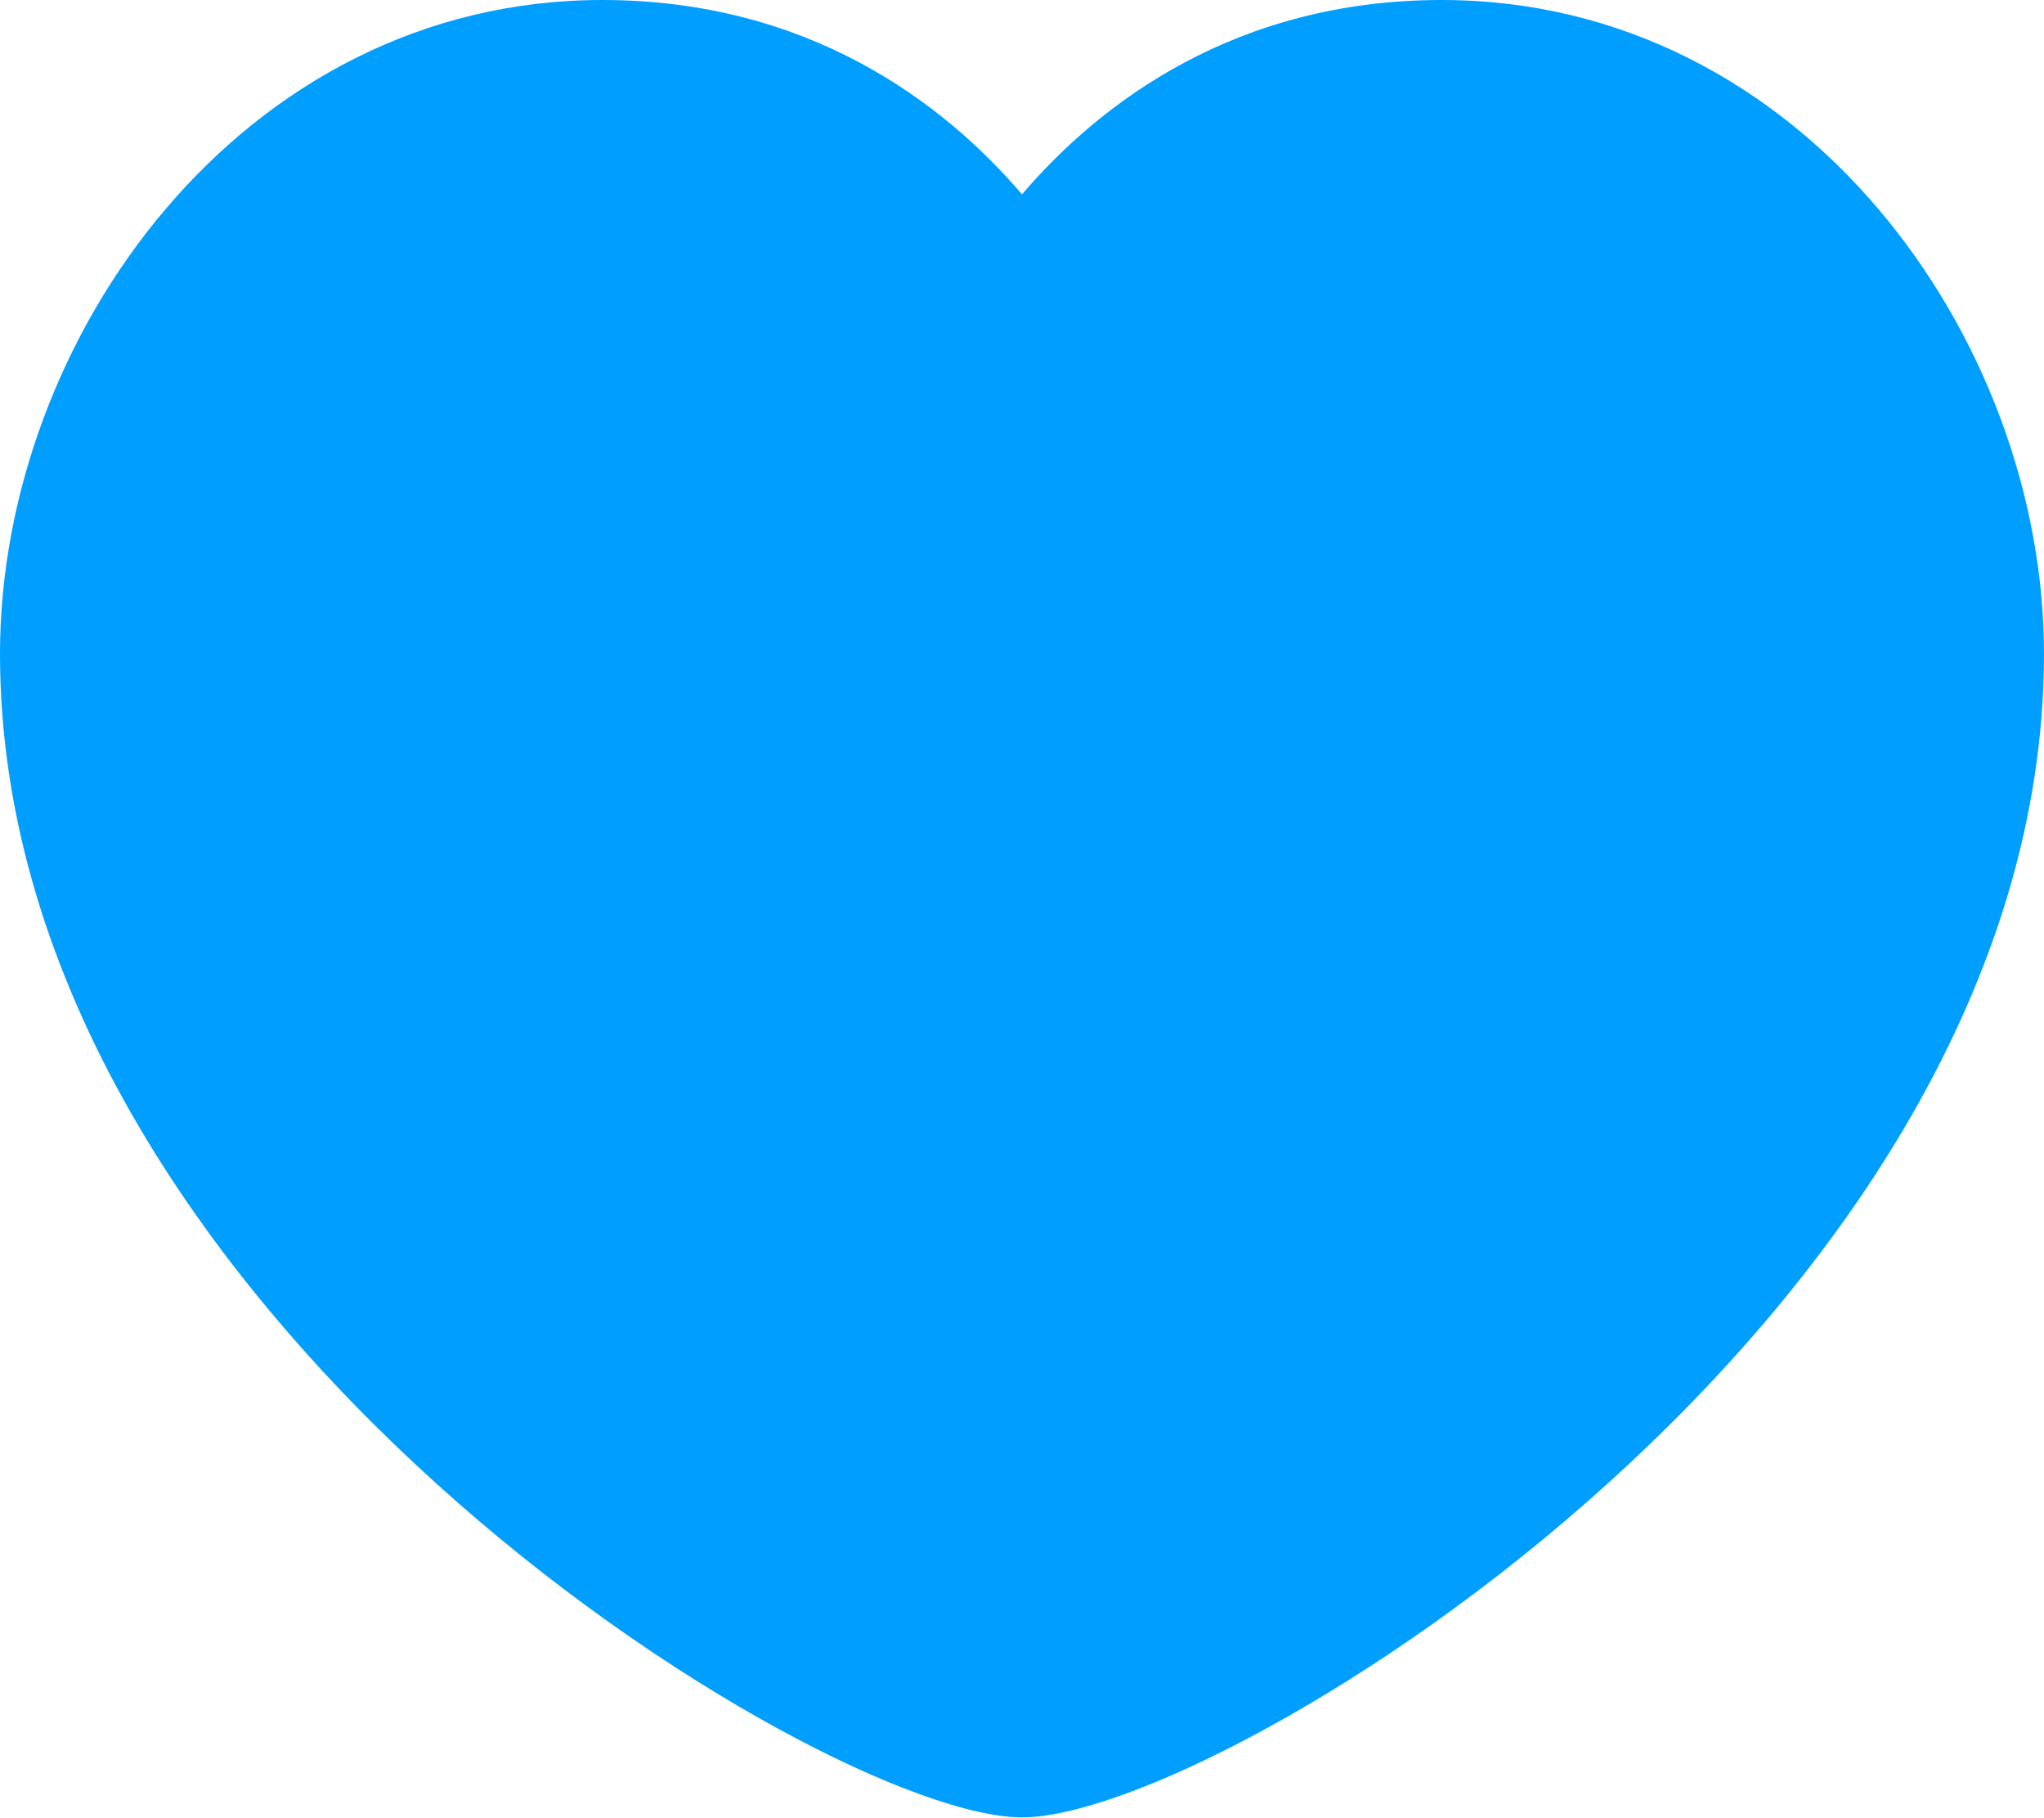
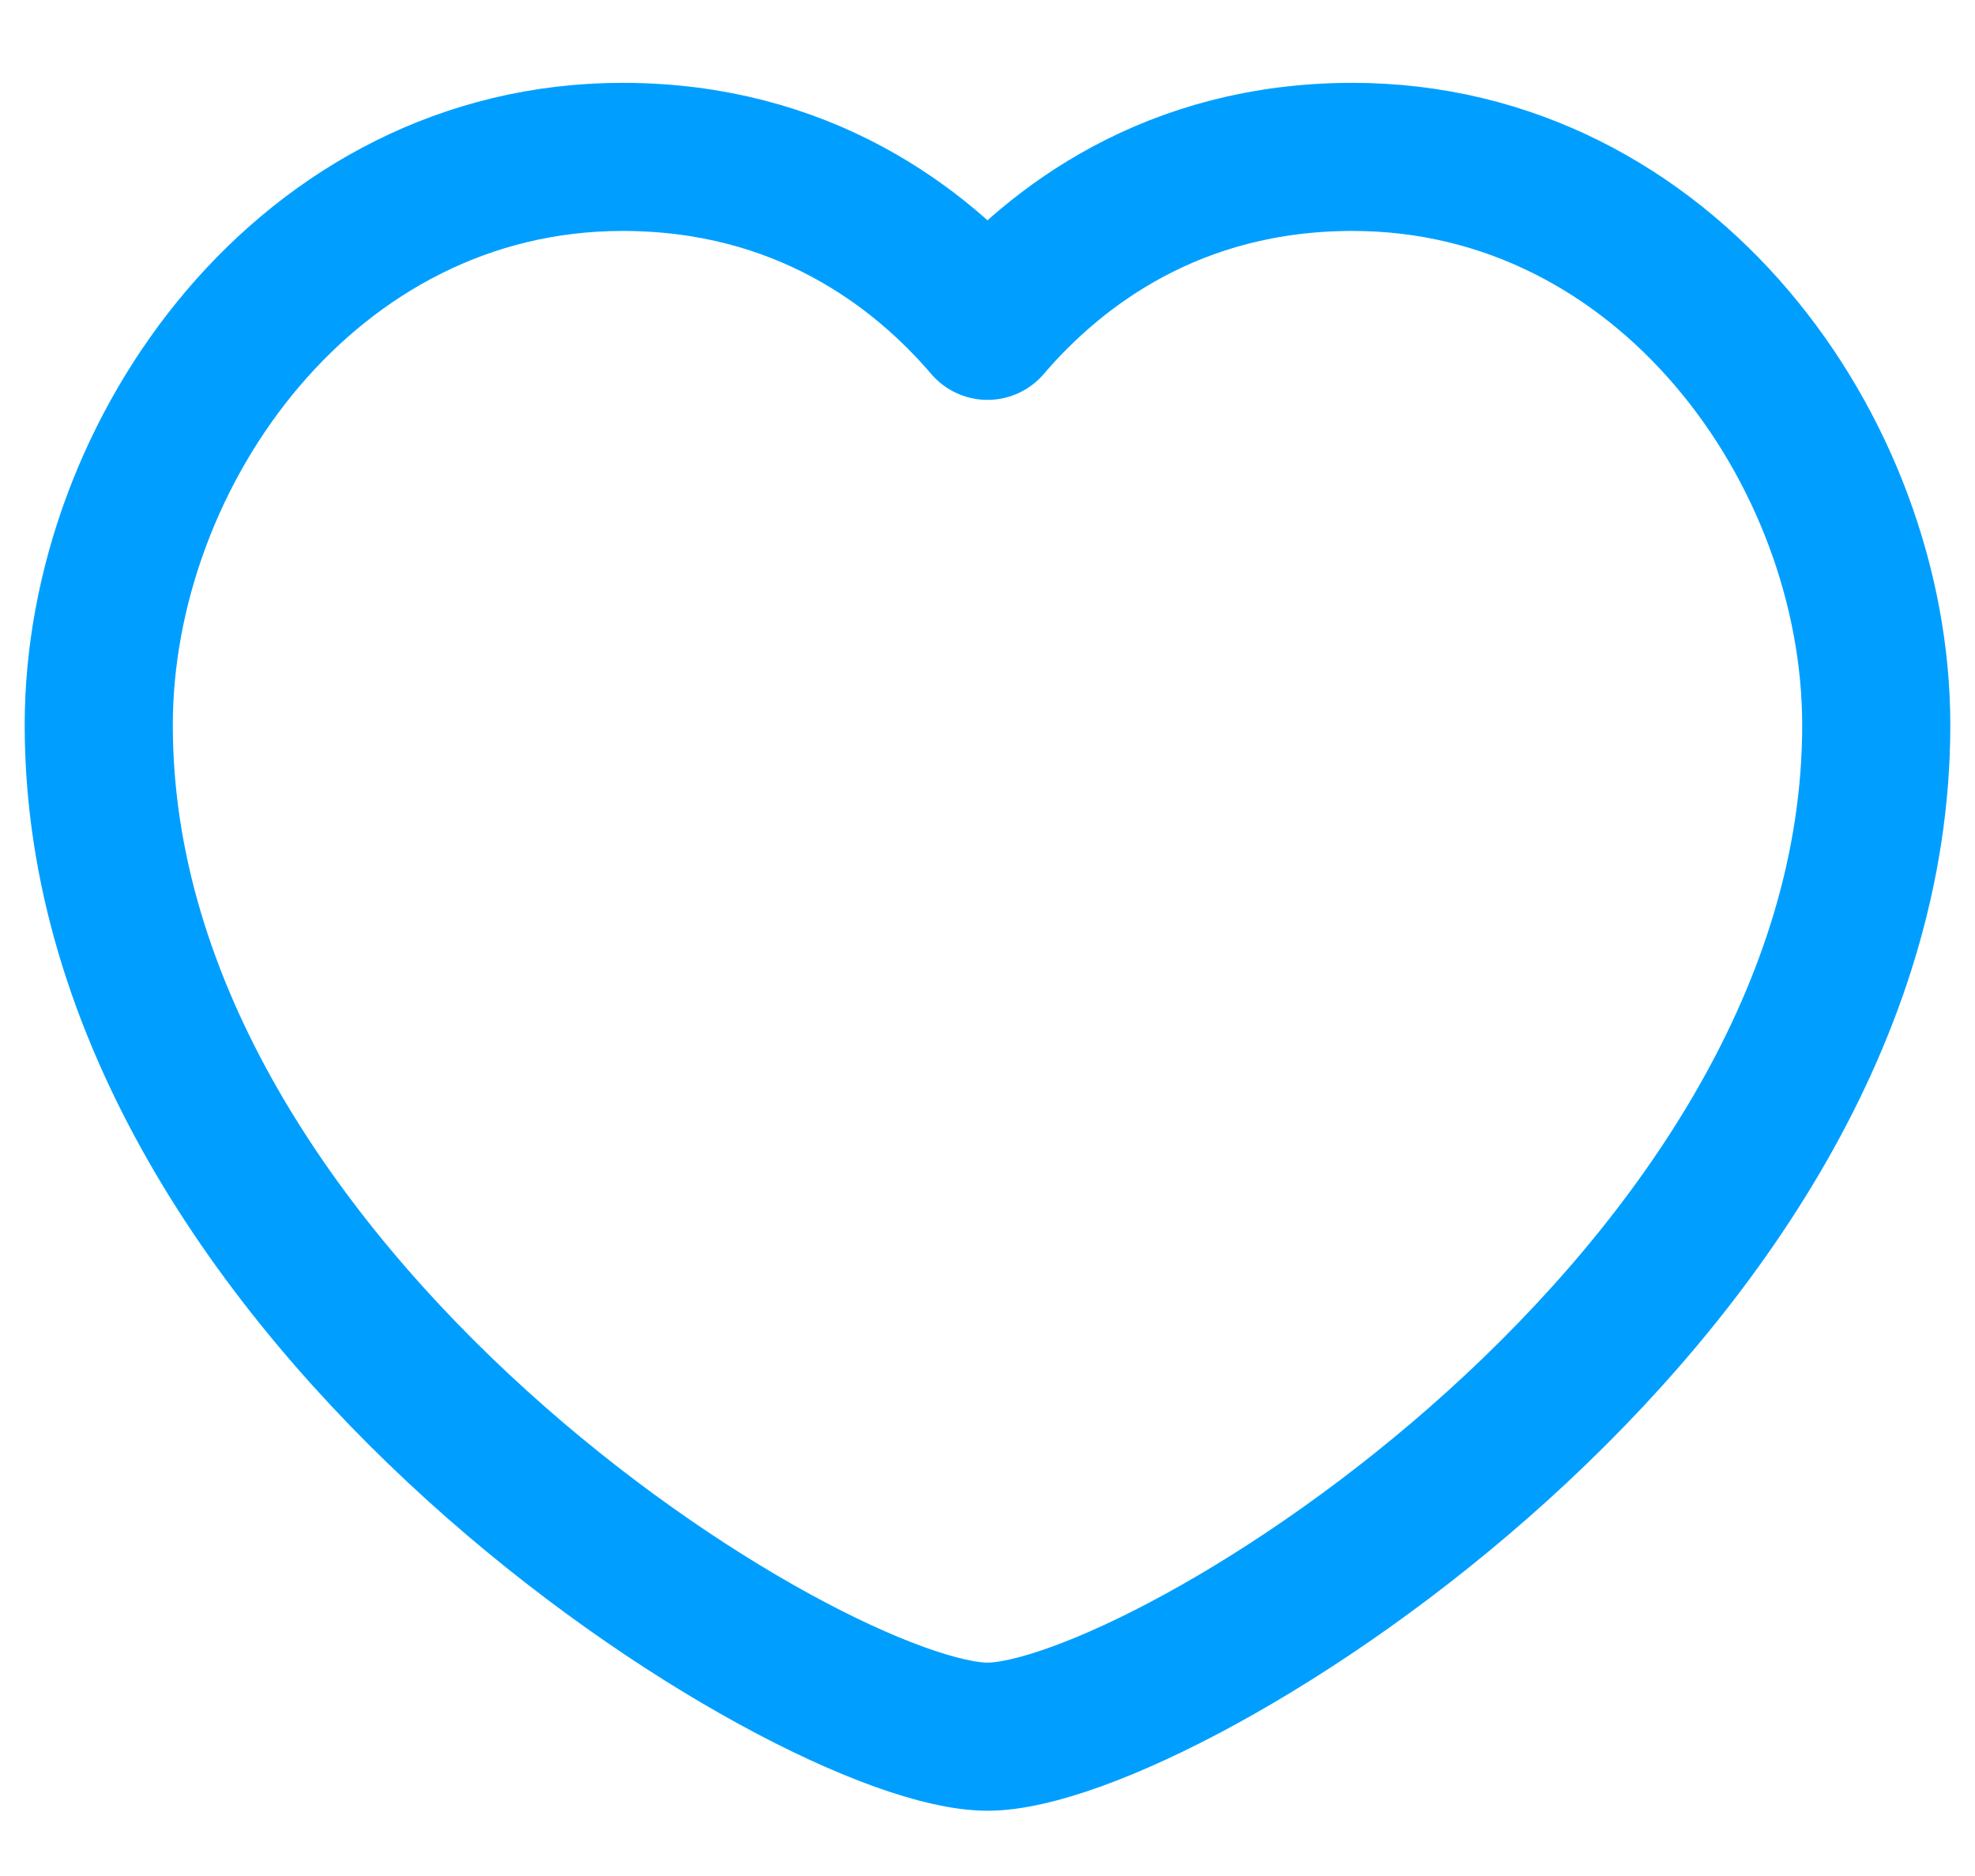
- <svg xmlns="http://www.w3.org/2000/svg" width="18" height="16" viewBox="0 0 18 16" fill="none">
-   <path fill-rule="evenodd" clip-rule="evenodd" d="M9 1.711C9.689 0.905 10.881 0 12.696 0C15.871 0 18 2.98 18 5.755C18 11.556 10.778 16 9 16C7.222 16 0 11.556 0 5.755C0 2.98 2.129 0 5.304 0C7.119 0 8.311 0.905 9 1.711Z" fill="#009FFF" />
+ <svg xmlns="http://www.w3.org/2000/svg" width="20" height="19" viewBox="0 0 20 19" fill="none">
+   <path fill-rule="evenodd" clip-rule="evenodd" d="M10 3.3C10.689 2.494 11.881 1.589 13.696 1.589C16.871 1.589 19 4.569 19 7.344C19 13.145 11.778 17.589 10 17.589C8.222 17.589 1 13.145 1 7.344C1 4.569 3.129 1.589 6.304 1.589C8.119 1.589 9.311 2.494 10 3.3Z" stroke="#009FFF" stroke-width="1.5" stroke-linecap="round" stroke-linejoin="round" />
</svg>
